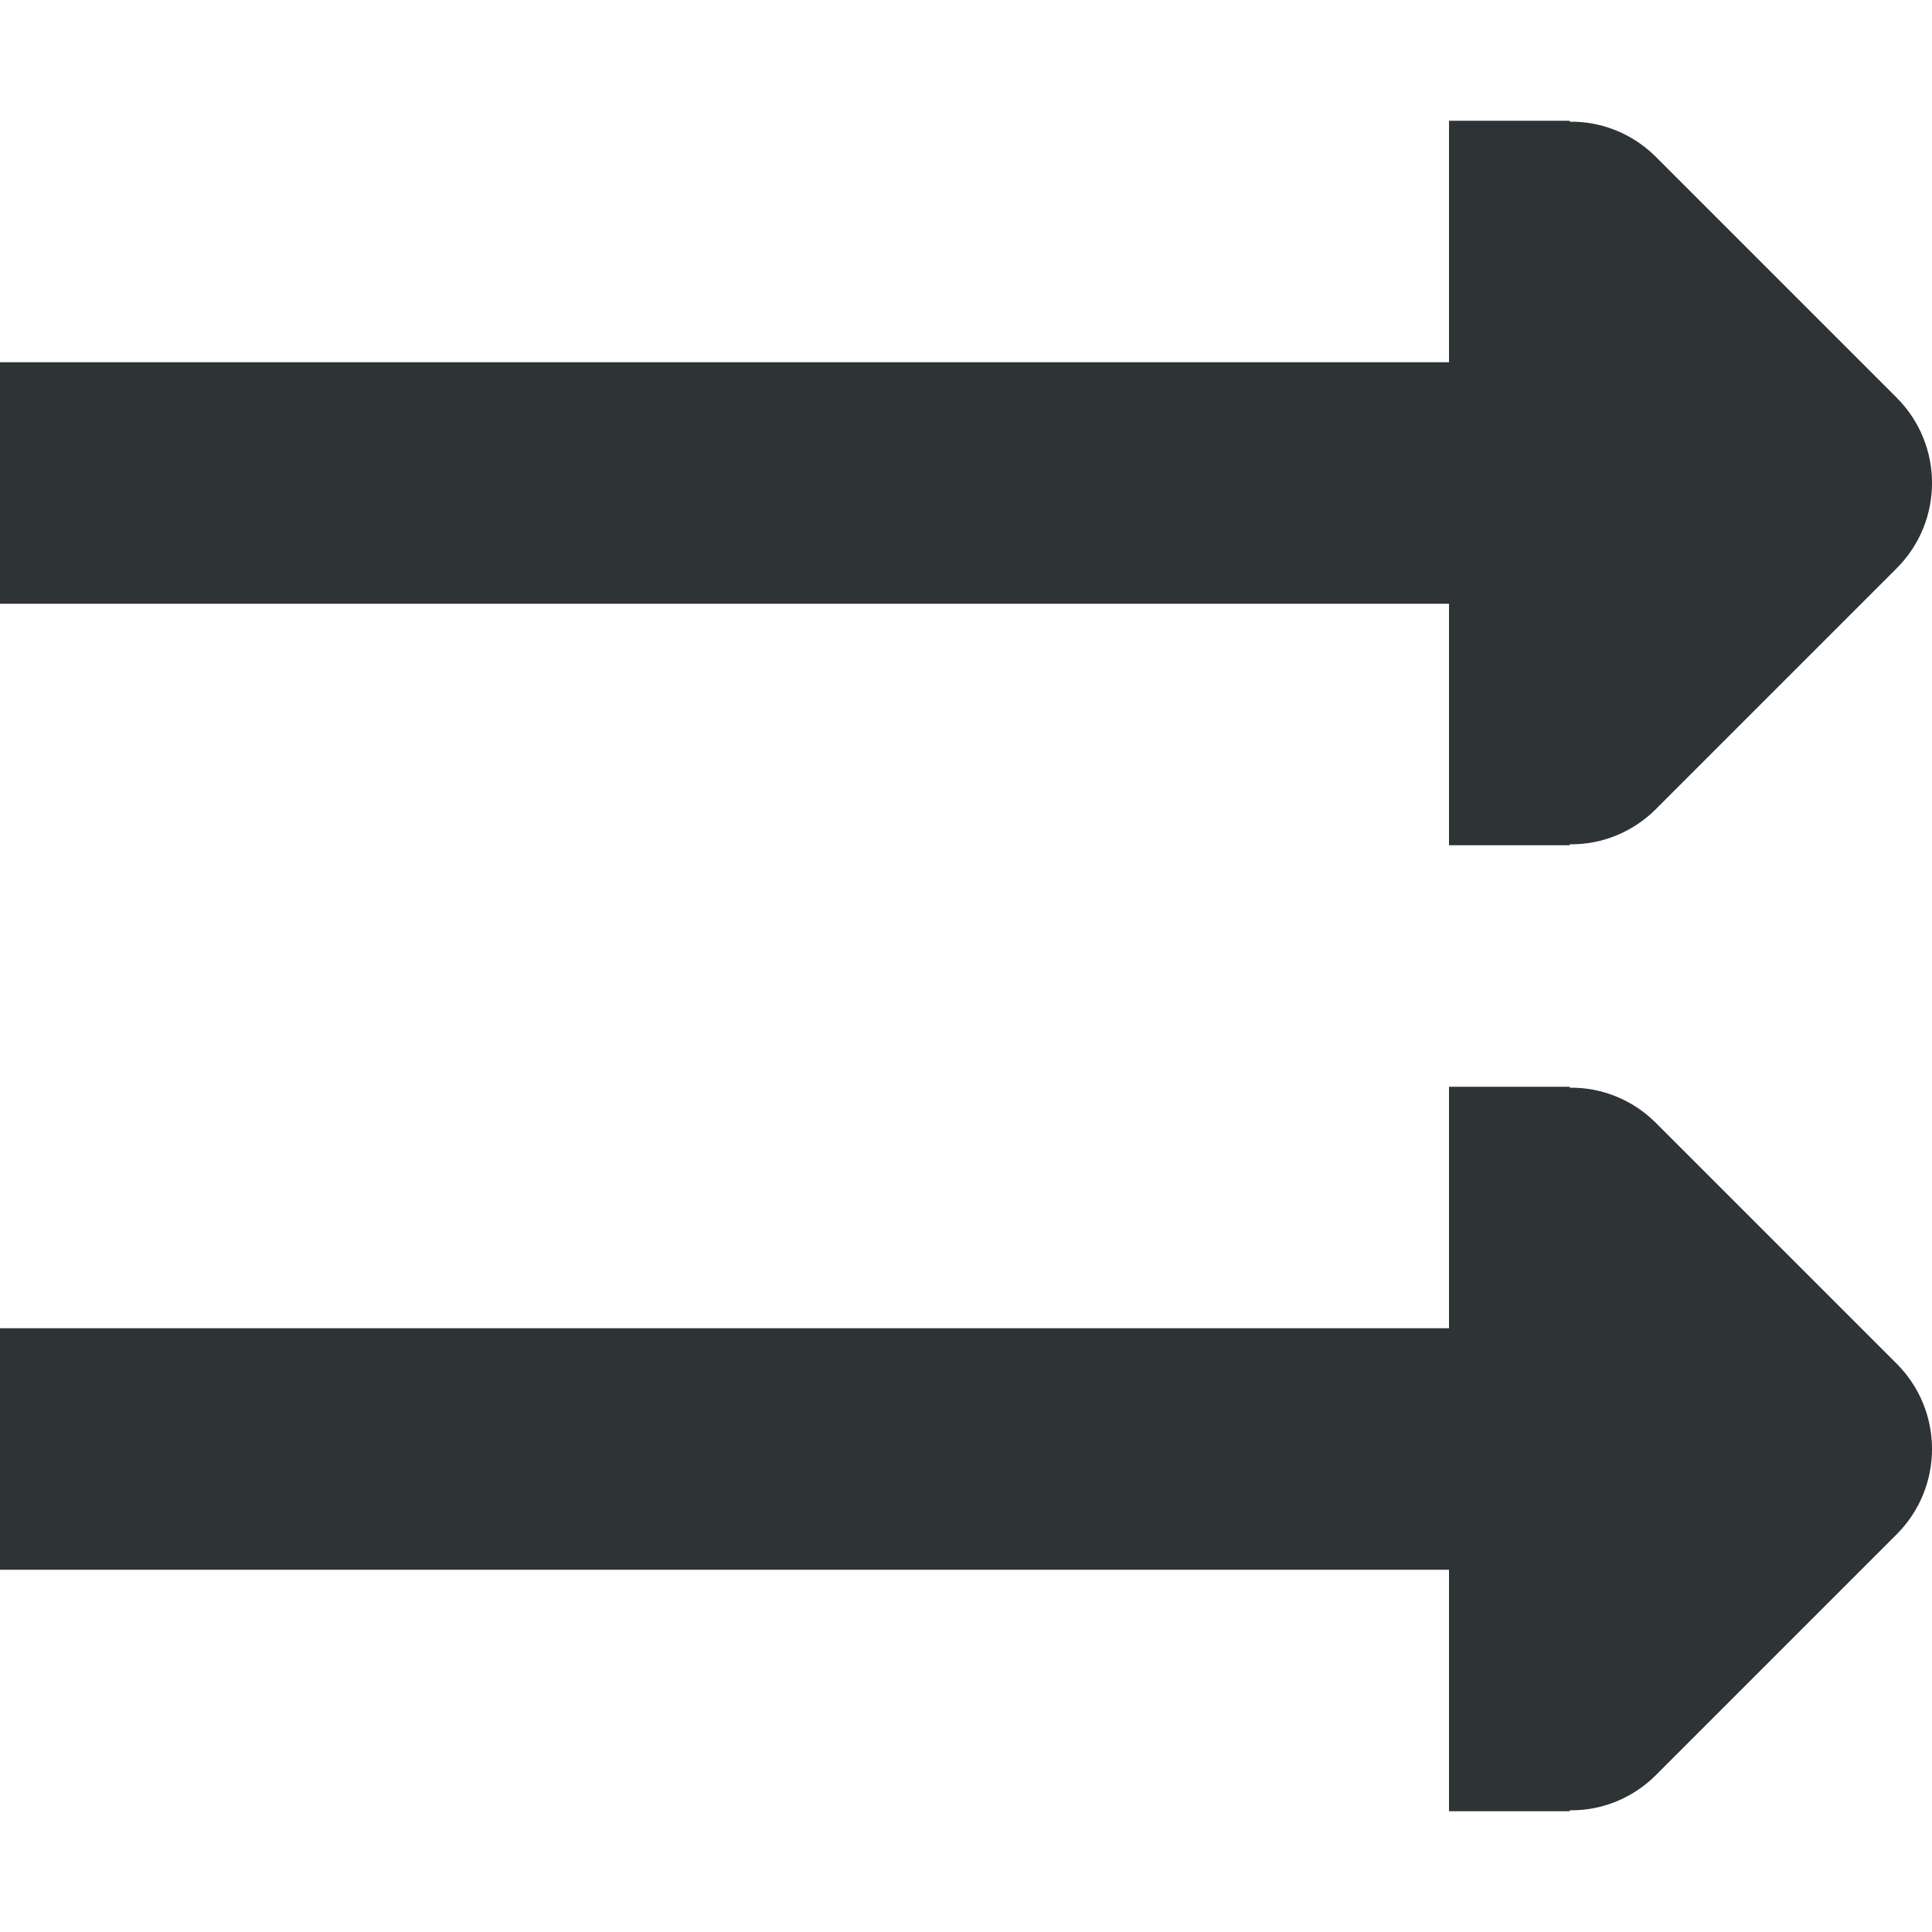
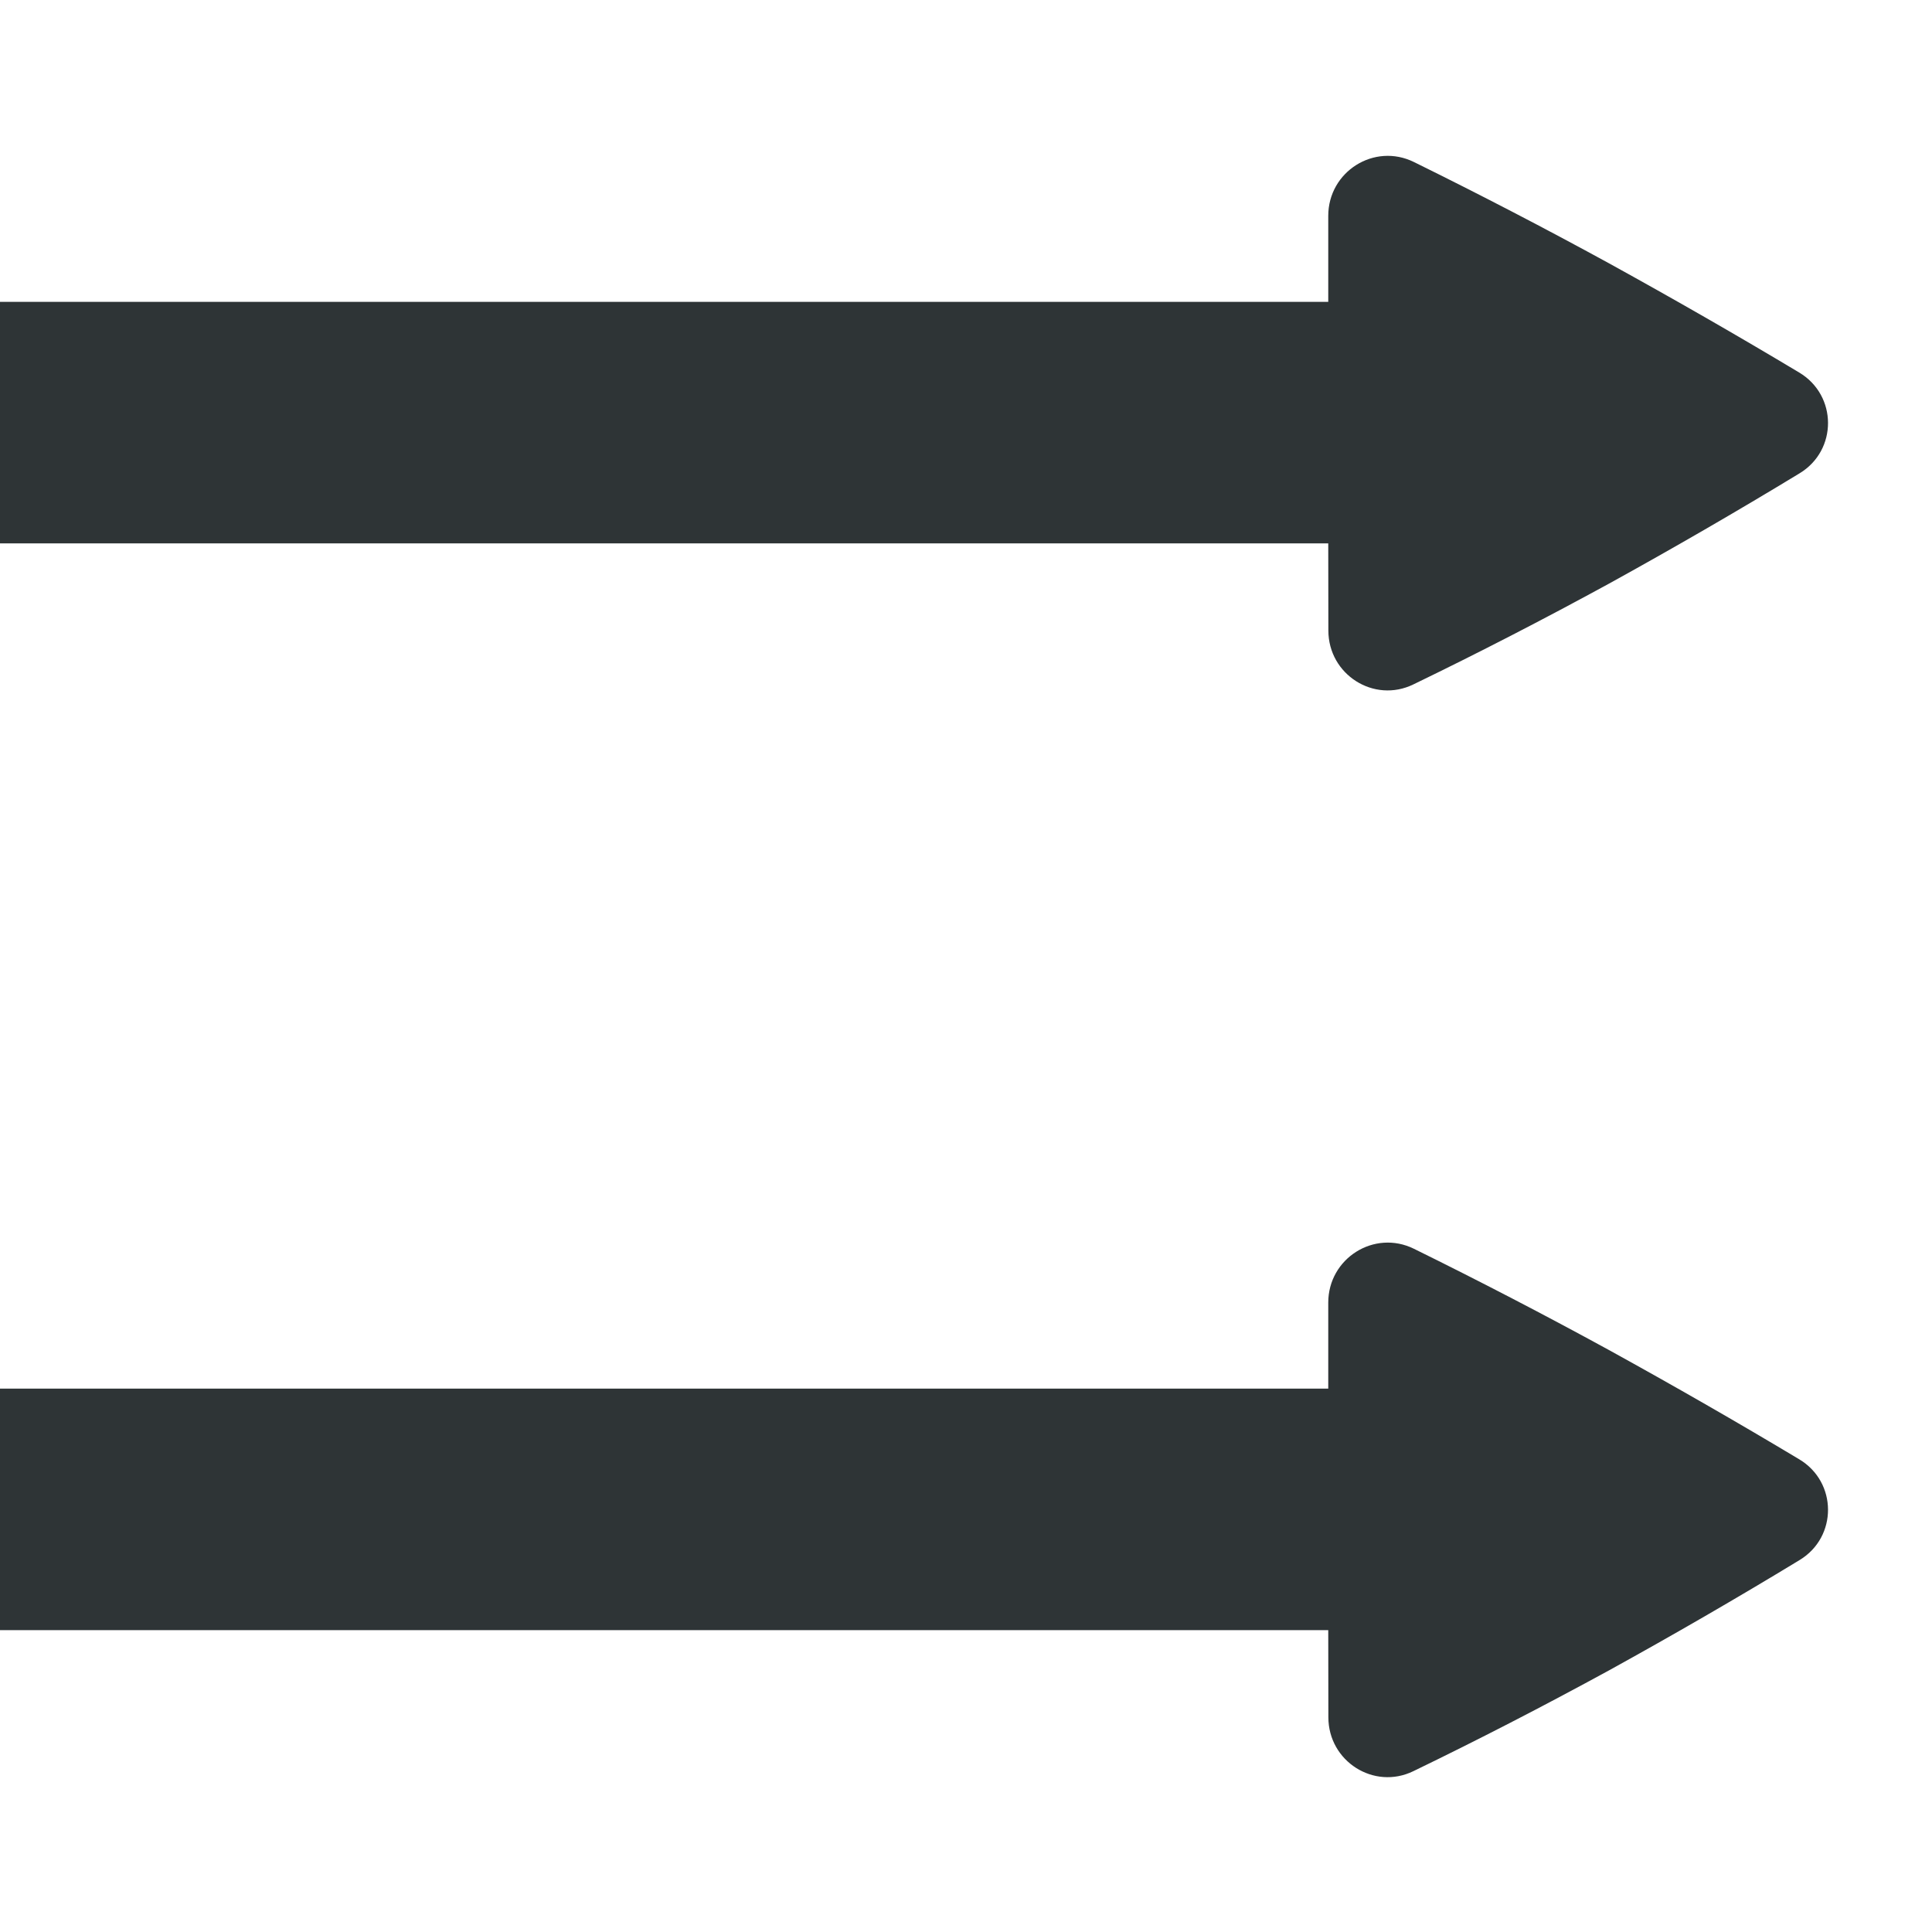
<svg xmlns="http://www.w3.org/2000/svg" width="16" height="16" viewBox="0 0 16 16" fill="none">
-   <path d="M12 1V3H0V5H12V7H13V6.992C13.266 6.996 13.52 6.891 13.707 6.707L15.707 4.707C16.098 4.316 16.098 3.684 15.707 3.293L13.707 1.293C13.52 1.109 13.266 1.004 13 1.008V1H12ZM12 9V11H0V13H12V15H13V14.992C13.266 14.996 13.52 14.891 13.707 14.707L15.707 12.707C16.098 12.316 16.098 11.684 15.707 11.293L13.707 9.293C13.52 9.109 13.266 9.004 13 9.008V9H12Z" fill="#2E3436" />
+   <path d="M11.71 1.342C11.381 1.18 11 1.421 11 1.788V2.5H0V4.5H11L11.001 5.222C11.001 5.586 11.378 5.827 11.705 5.668C12.238 5.41 12.778 5.132 13.324 4.834C13.857 4.54 14.383 4.236 14.903 3.92C15.219 3.729 15.217 3.274 14.9 3.085C14.388 2.778 13.863 2.477 13.324 2.18C12.792 1.889 12.254 1.61 11.71 1.342ZM11.71 10.342C11.381 10.18 11 10.421 11 10.788V11.5H0V13.5H11L11.001 14.222C11.001 14.586 11.378 14.827 11.705 14.668C12.238 14.41 12.778 14.132 13.324 13.834C13.857 13.54 14.383 13.236 14.903 12.92C15.219 12.729 15.217 12.274 14.9 12.085C14.388 11.778 13.863 11.477 13.324 11.18C12.792 10.889 12.254 10.61 11.71 10.342Z" fill="#2E3436" />
</svg>
